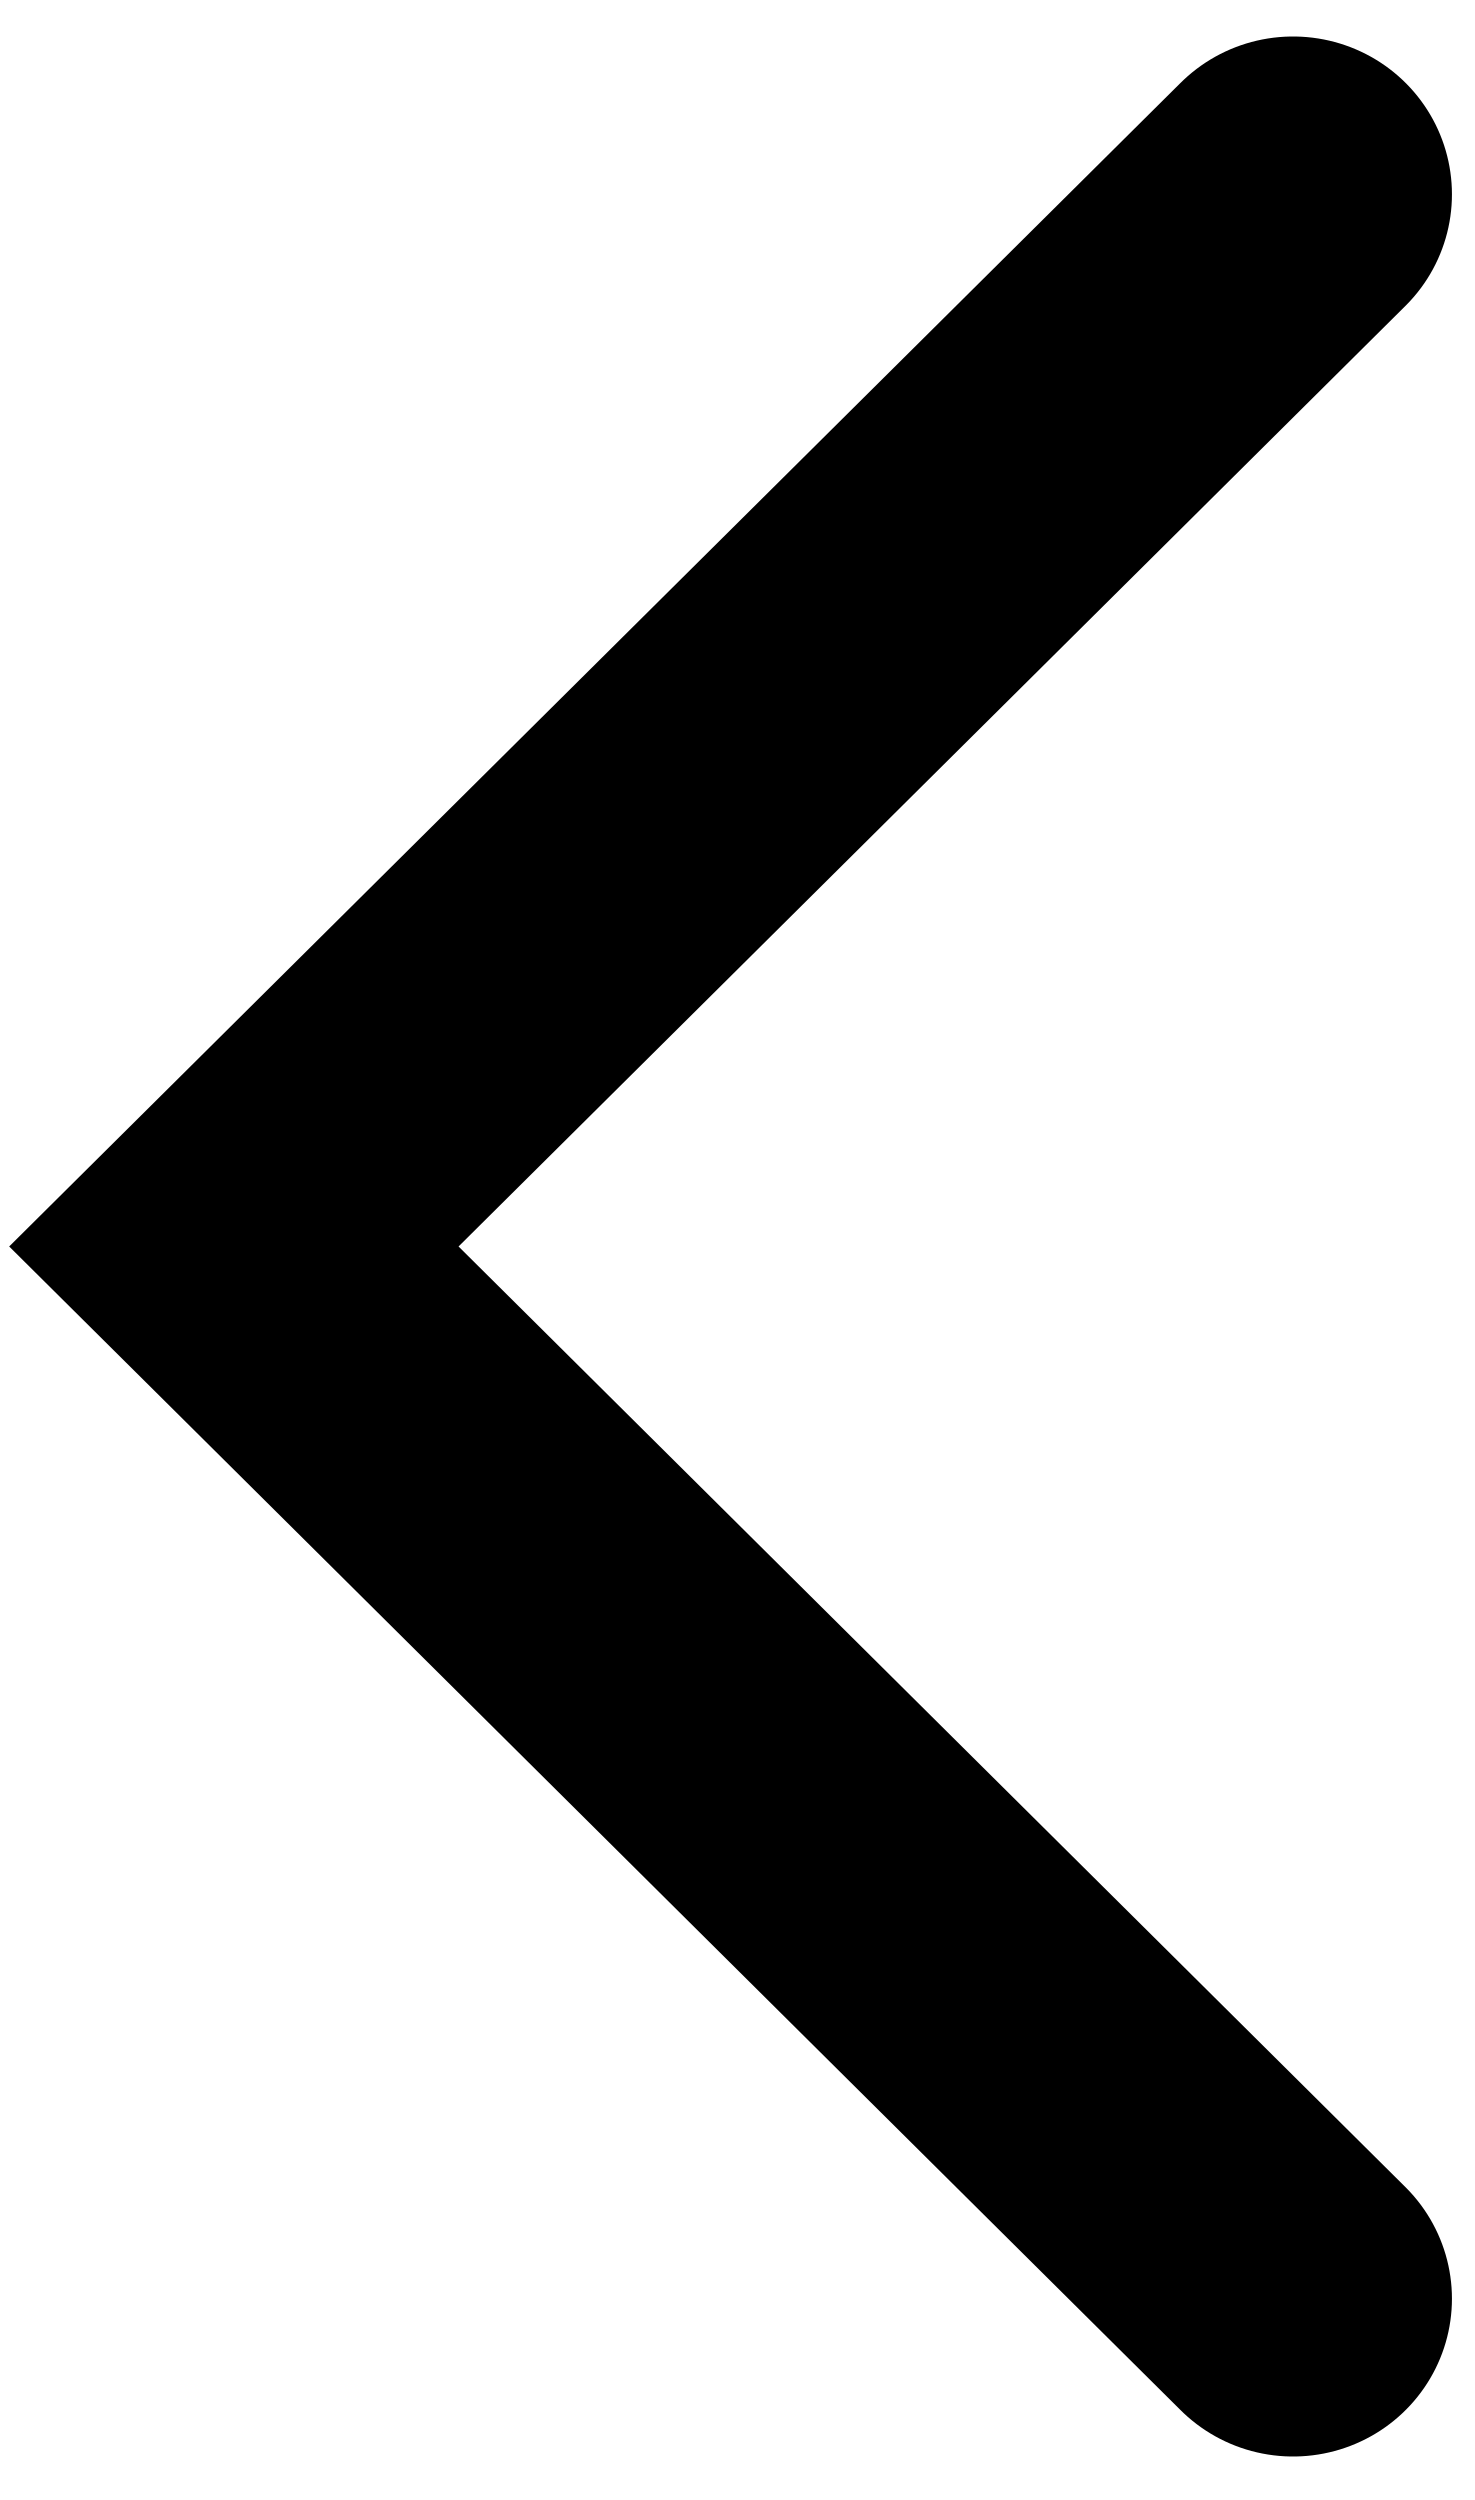
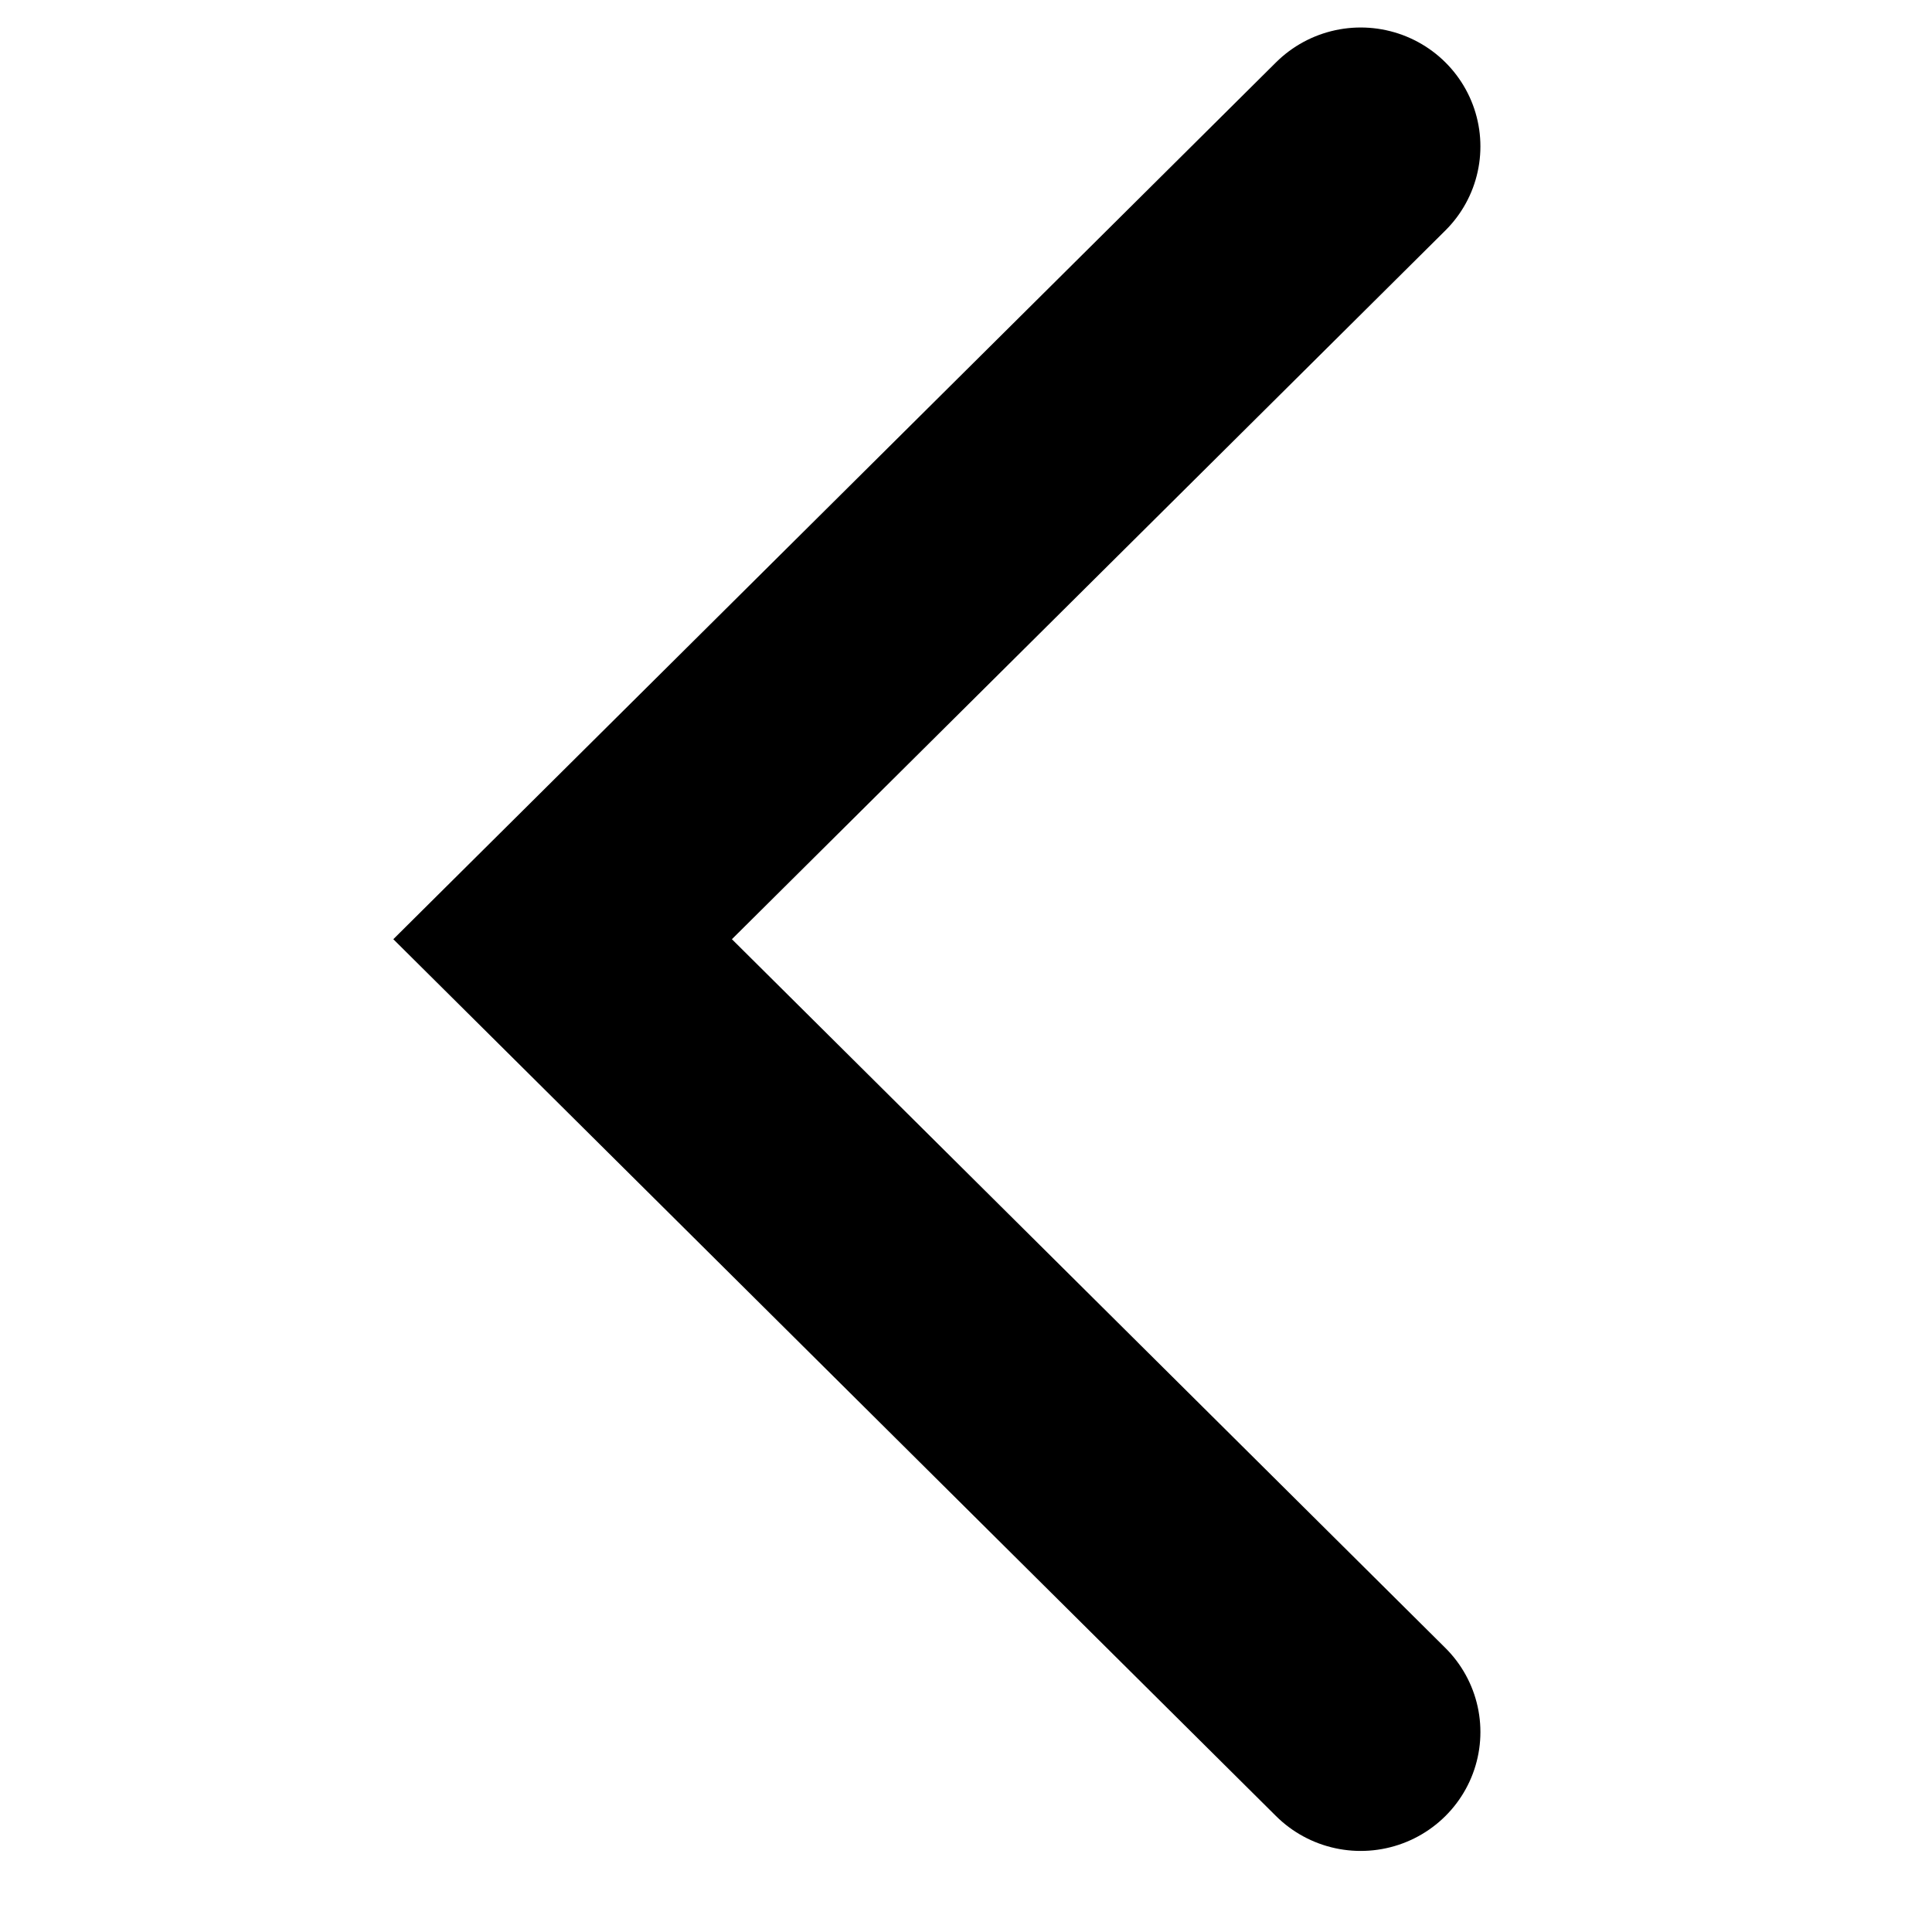
- <svg xmlns="http://www.w3.org/2000/svg" width="px" height="40px" viewBox="0 0 23 39" version="1.1">
+ <svg xmlns="http://www.w3.org/2000/svg" width="40" height="40" viewBox="0 0 24 40" version="1.1">
  <defs>
    <clipPath id="clip1">
      <path d="M 0 0 L 22.82 0 L 22.82 38.711 L 0 38.711 Z M 0 0 " />
    </clipPath>
  </defs>
  <g id="surface1">
    <g clip-path="url(#clip1)" clip-rule="nonzero">
      <path style="fill:none;stroke-width:12.5;stroke-linecap:round;stroke-linejoin:miter;stroke:rgb(0%,0%,0%);stroke-opacity:1;stroke-miterlimit:4;" d="M 50.868 91.028 L 9.2 49.361 L 50.868 7.695 " transform="matrix(0.396552,0,0,0.393939,0,0)" />
    </g>
  </g>
</svg>
